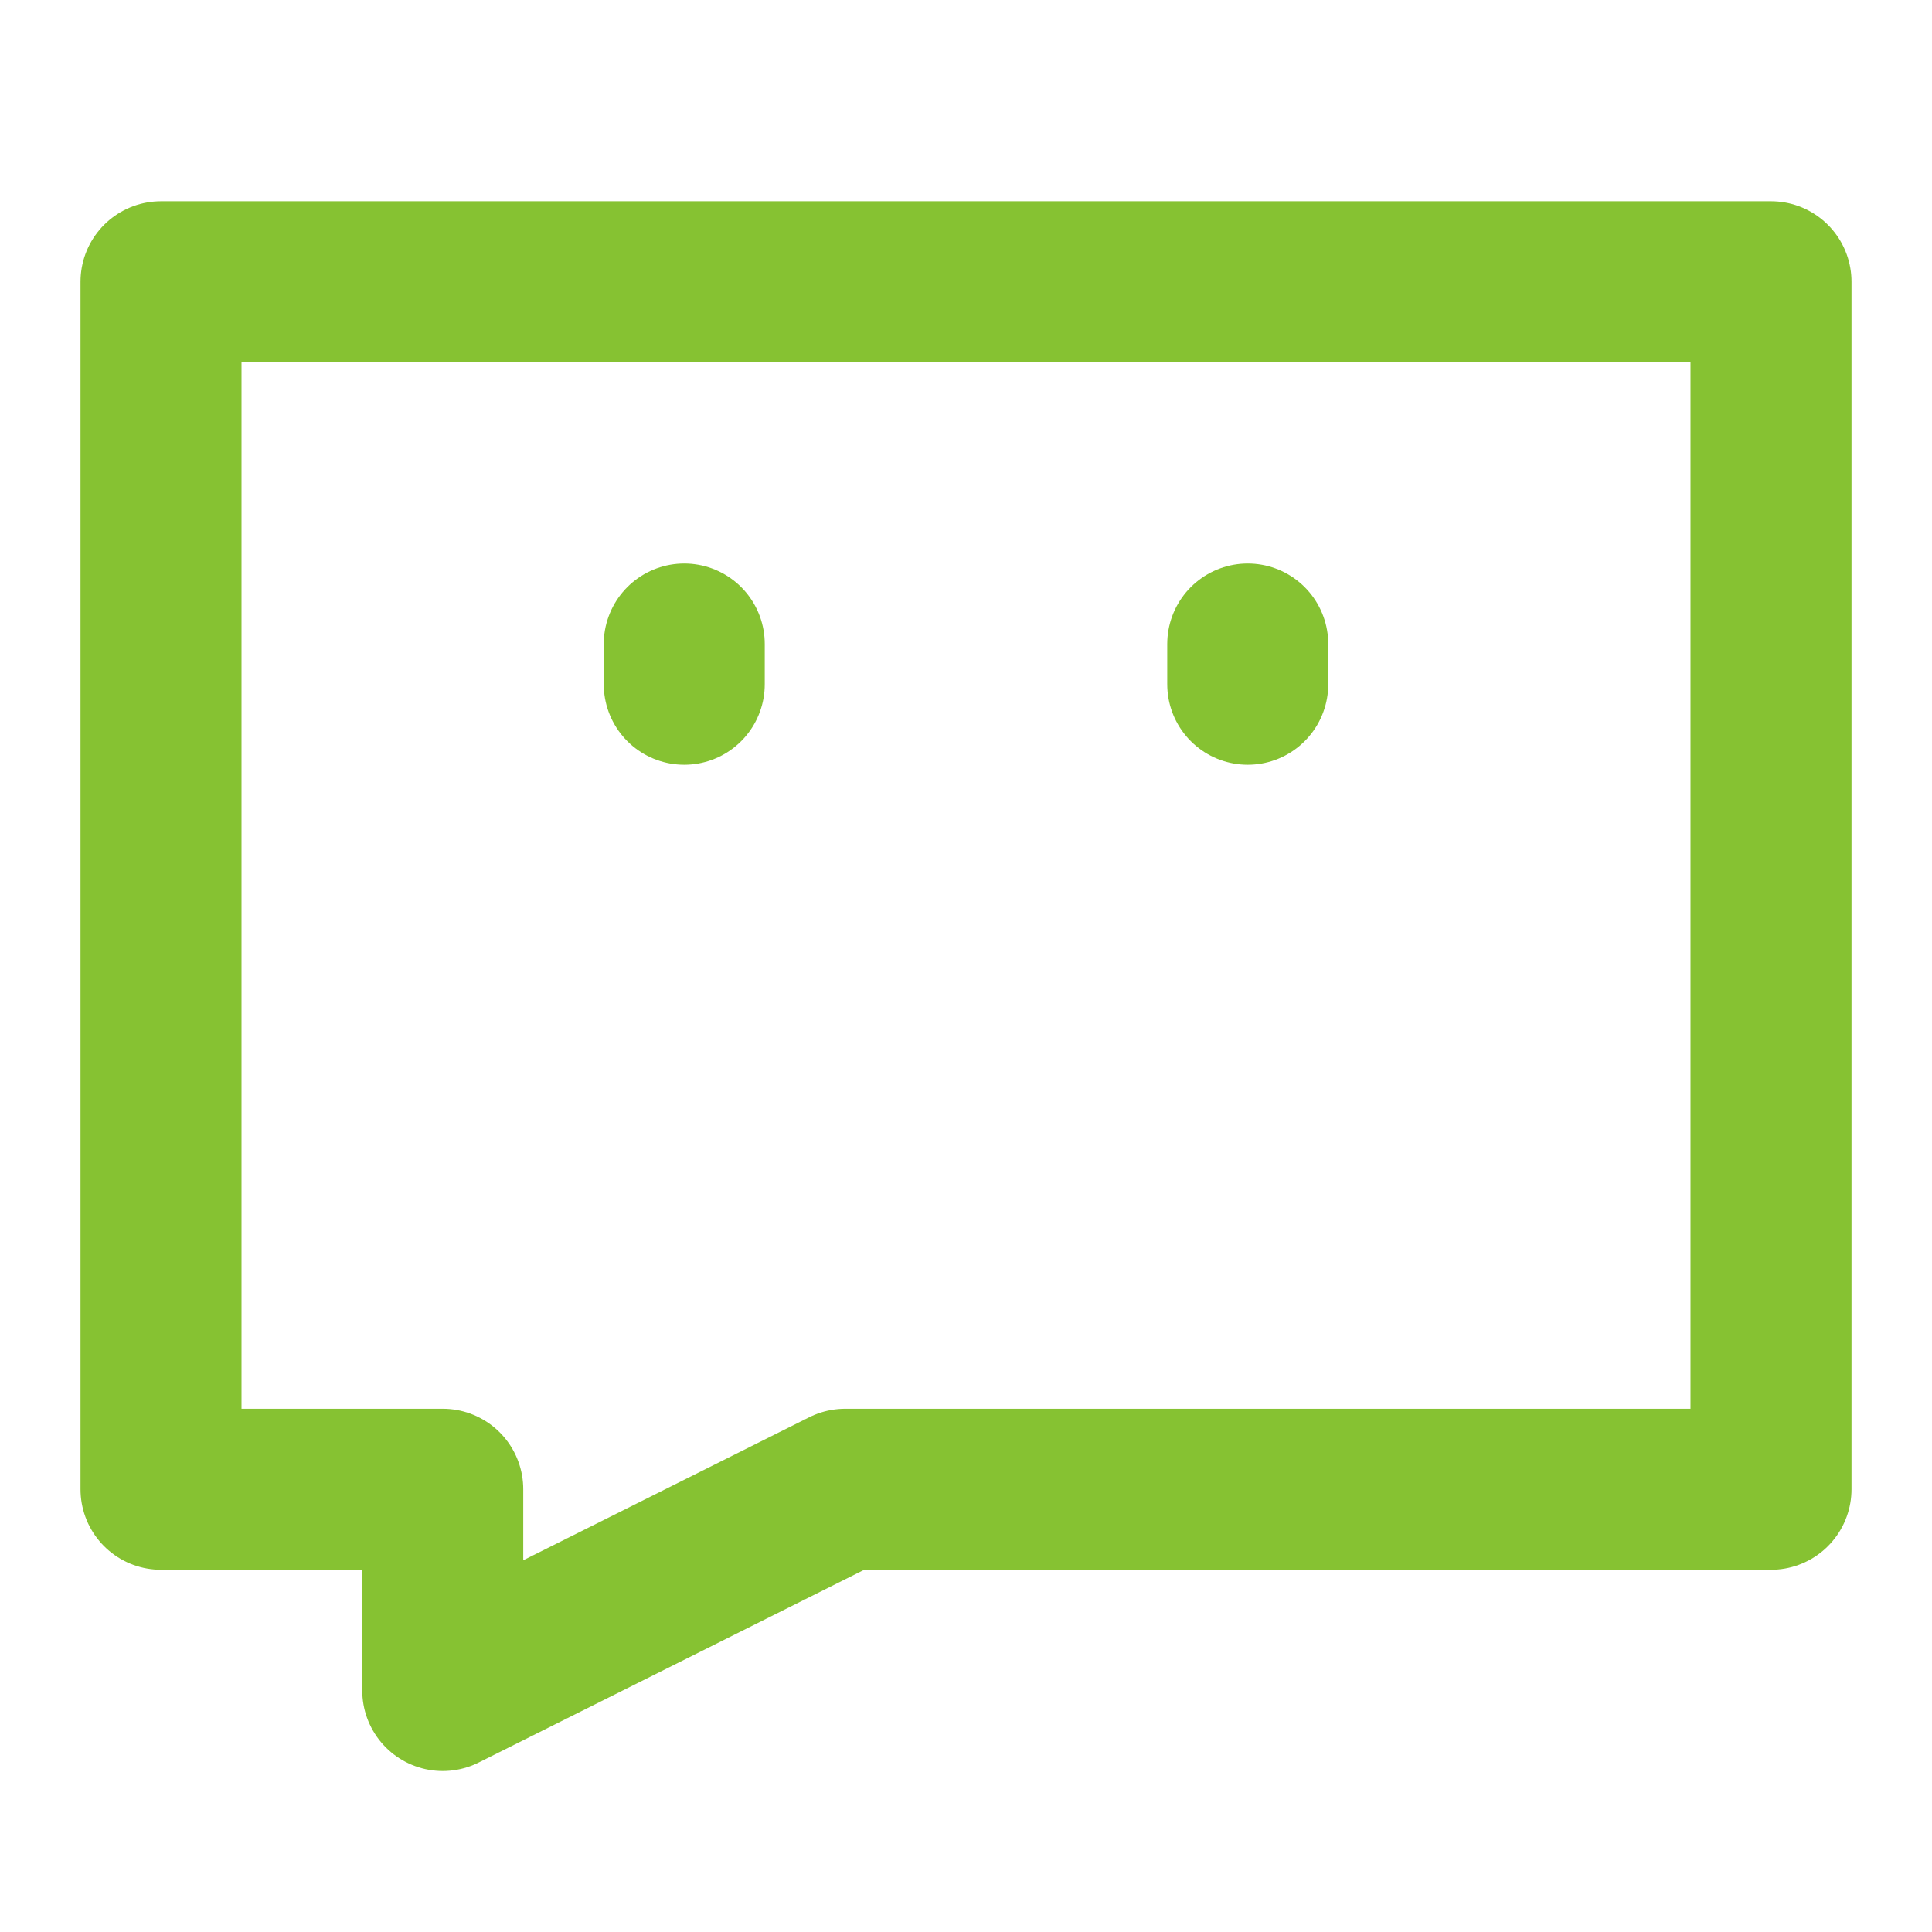
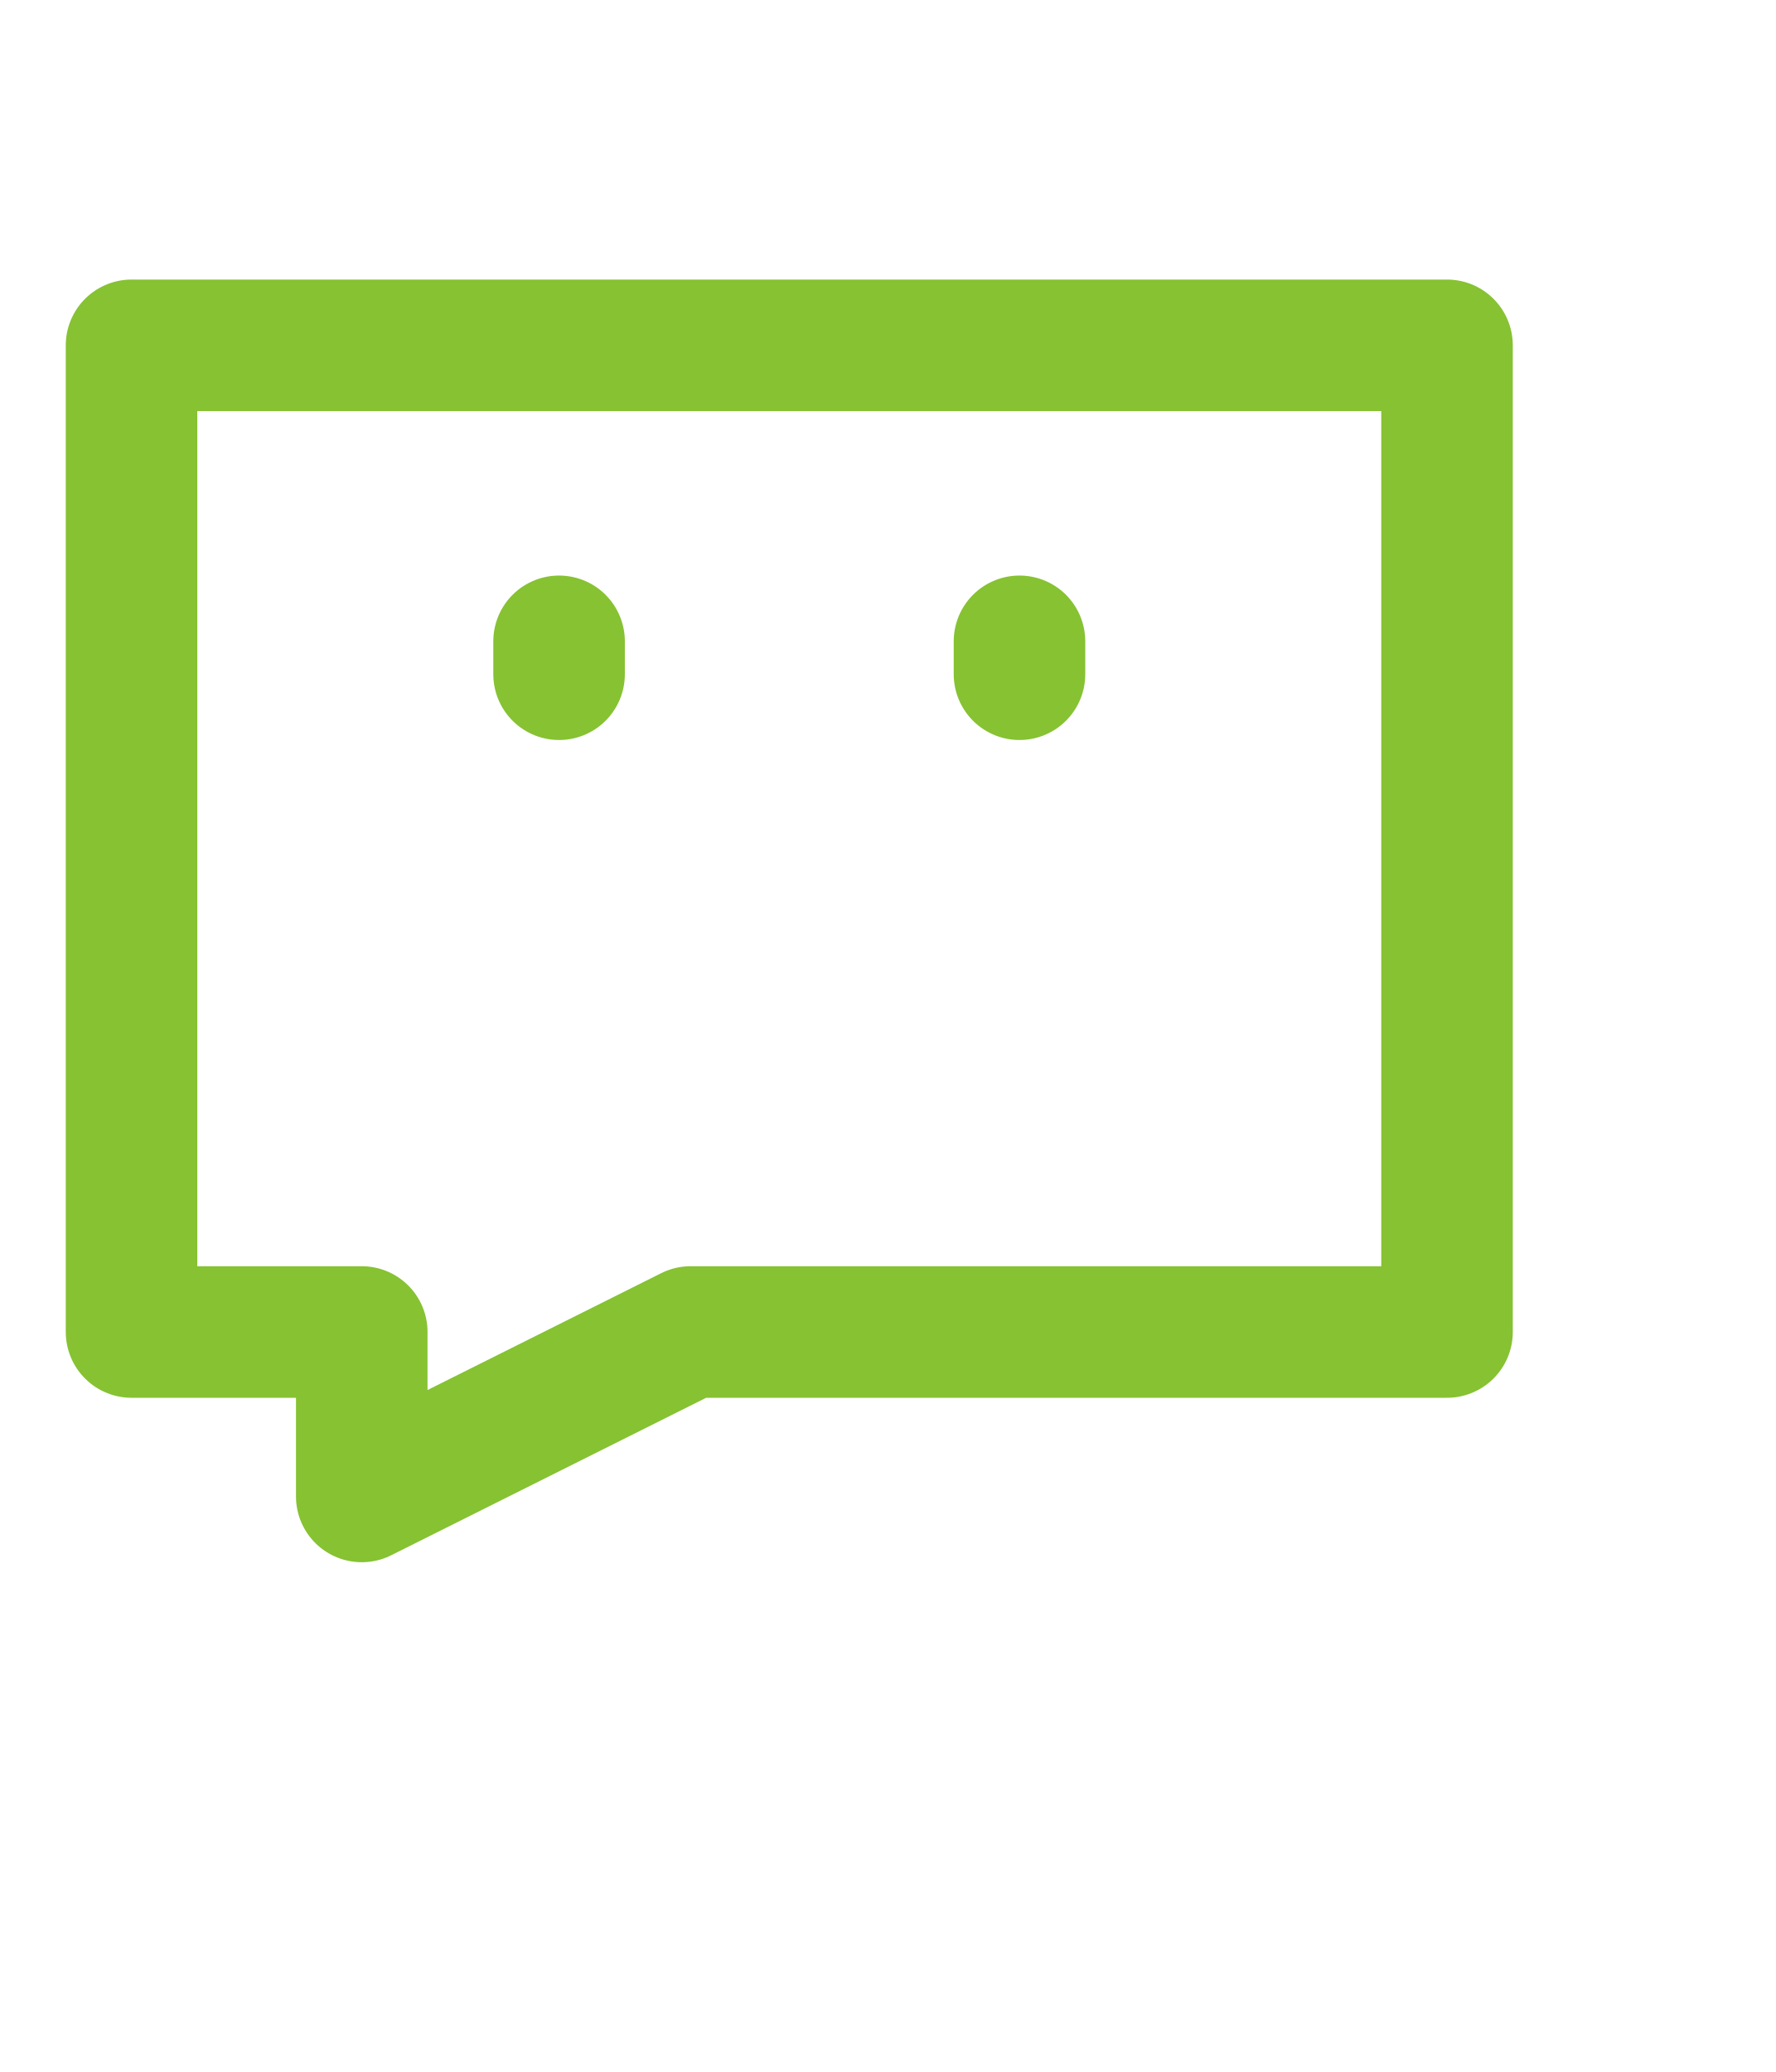
- <svg xmlns="http://www.w3.org/2000/svg" width="24" height="24" viewBox="0 0 24 24" fill="none">
+ <svg xmlns="http://www.w3.org/2000/svg" width="24" height="28" viewBox="0 0 27 28" fill="none">
  <path d="M22 3.5H2V18.5H5.5V21L10.5 18.5H22V3.5Z" stroke="#86C232" stroke-width="2" stroke-linecap="round" stroke-linejoin="round" />
  <path d="M15.5 8V8.5" stroke="#86C232" stroke-width="2" stroke-linecap="round" stroke-linejoin="round" />
  <path d="M8.5 8V8.5" stroke="#86C232" stroke-width="2" stroke-linecap="round" stroke-linejoin="round" />
</svg>
